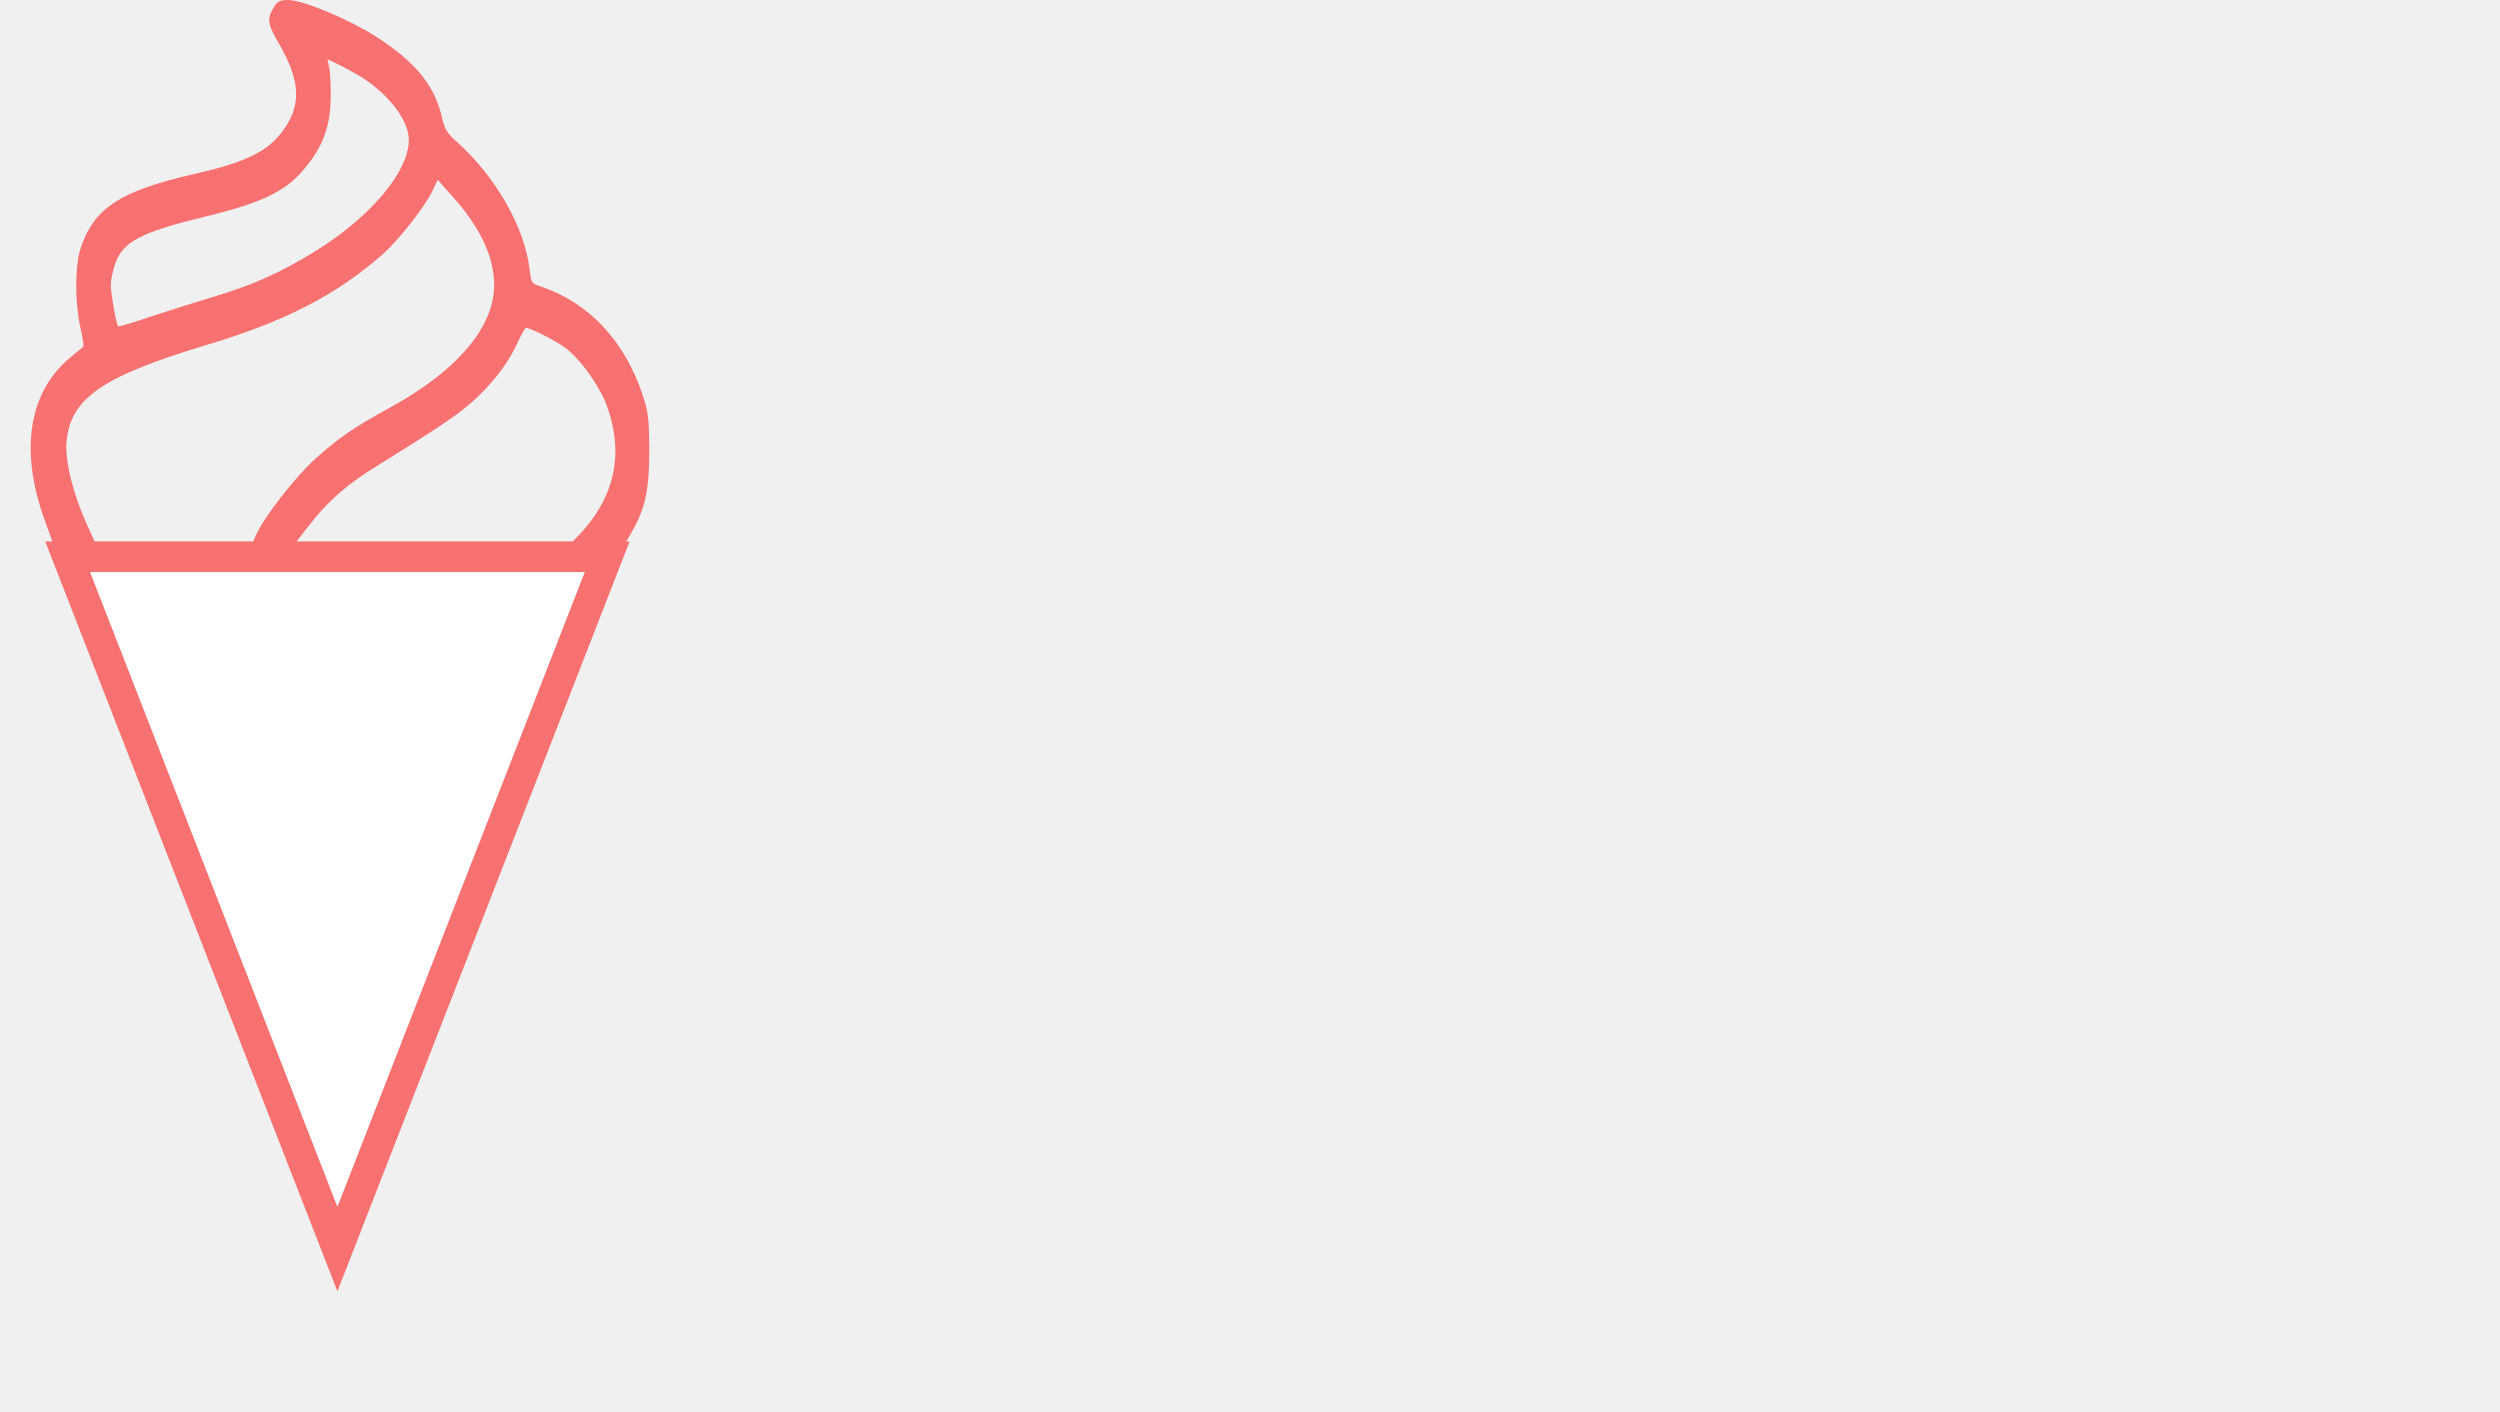
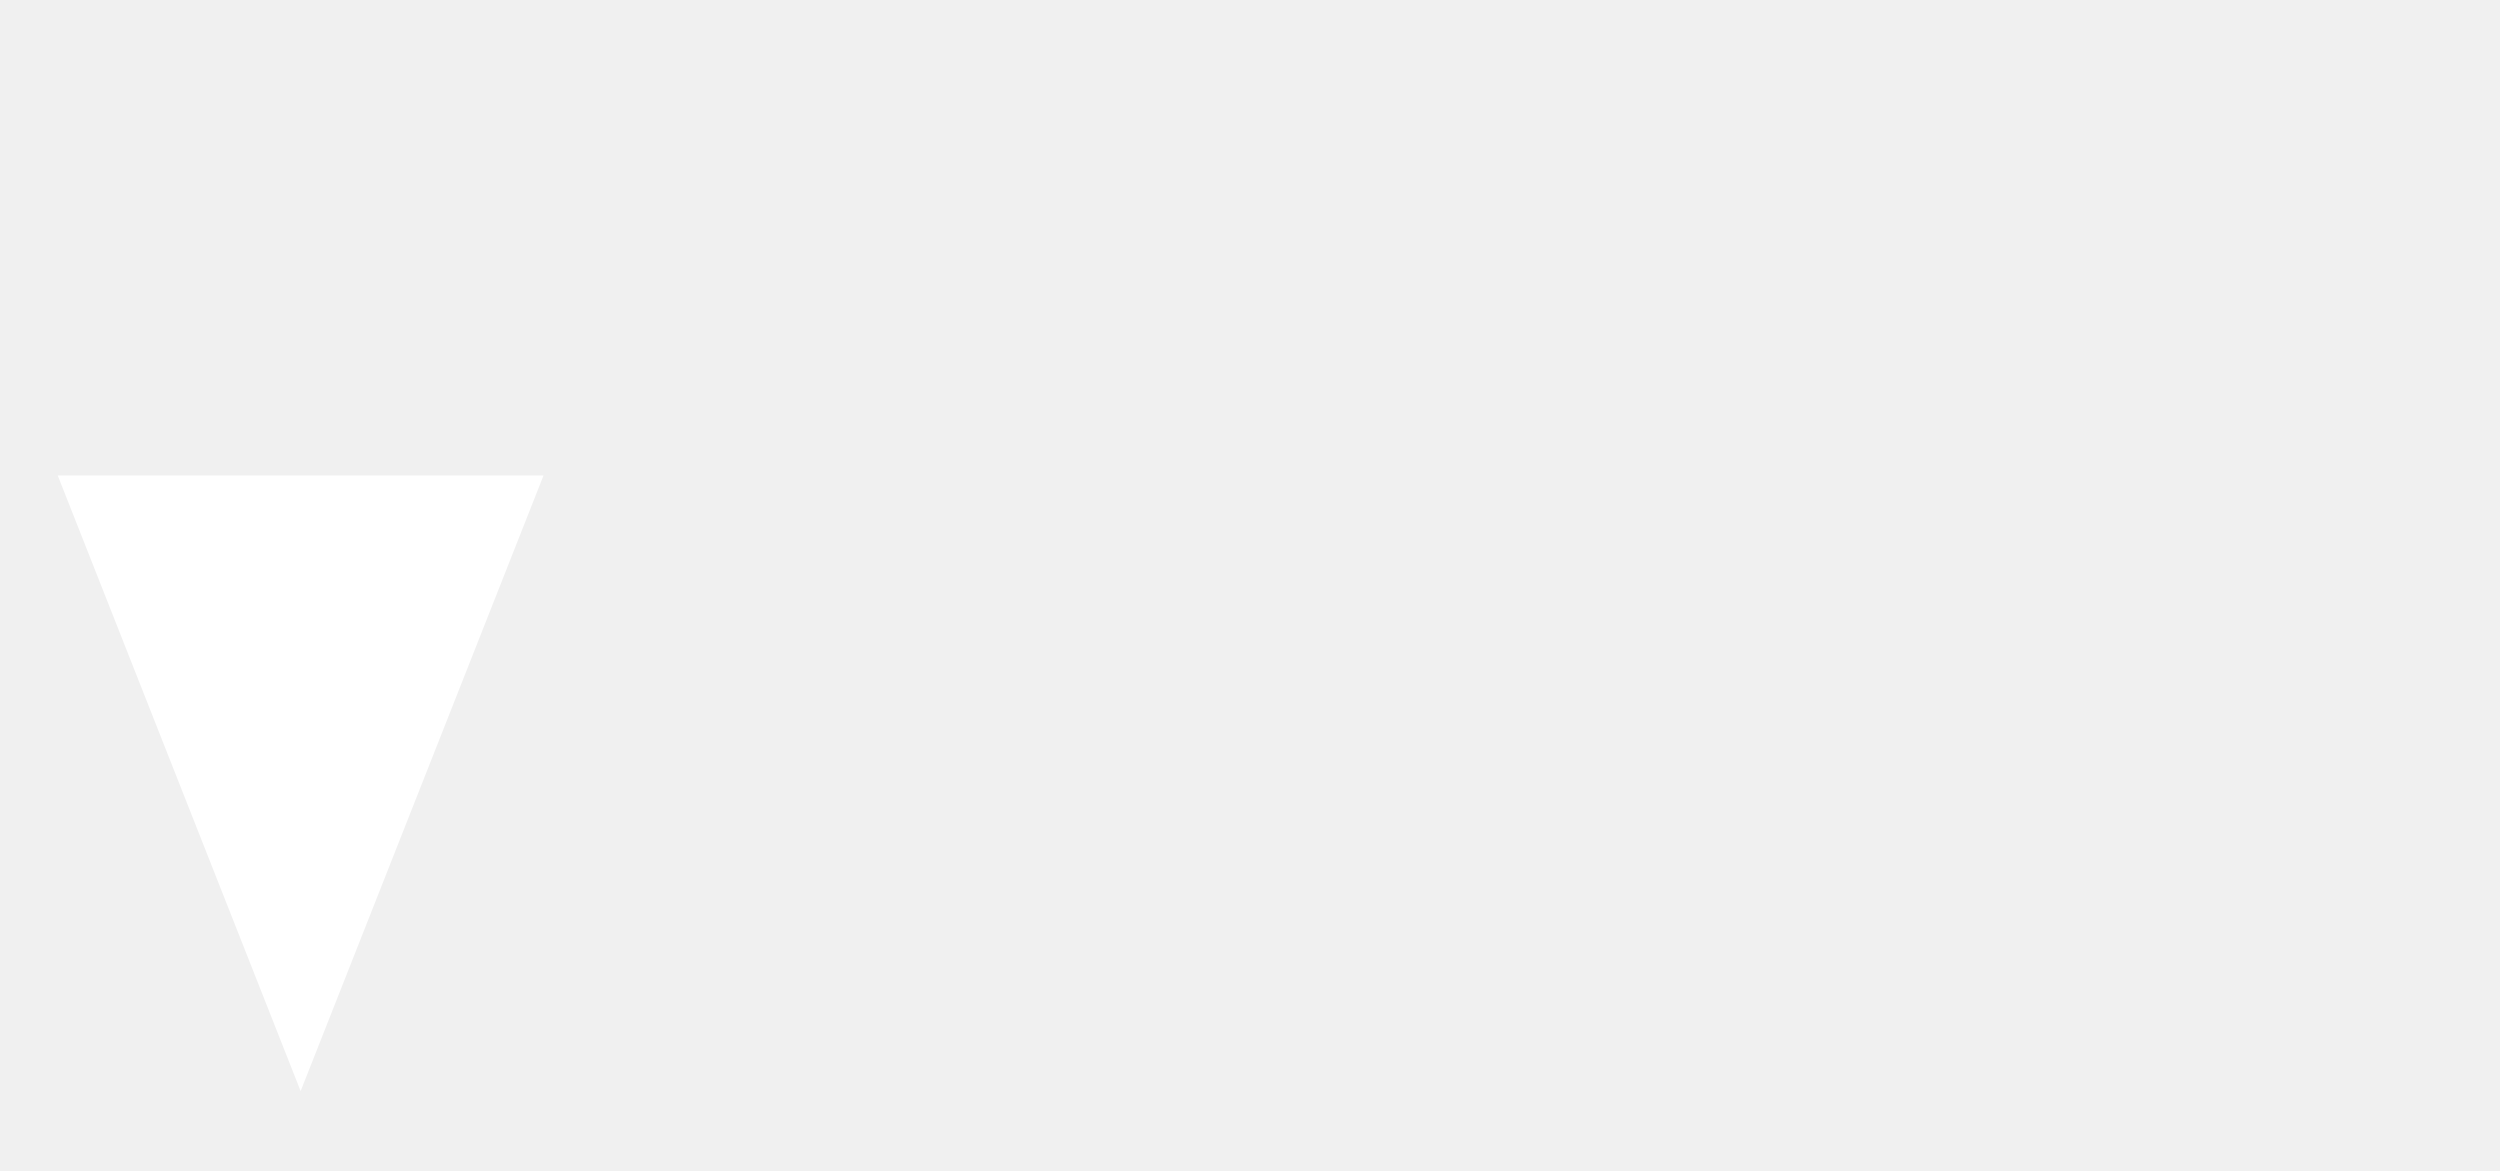
- <svg xmlns="http://www.w3.org/2000/svg" width="163" height="92" viewBox="0 0 163 92" fill="none">
-   <path d="M62.08 50.21C60.288 50.21 58.566 49.958 56.914 49.454C55.29 48.922 54.016 48.264 53.092 47.48L54.436 45.128C55.36 45.856 56.522 46.458 57.922 46.934C59.322 47.382 60.778 47.606 62.29 47.606C64.306 47.606 65.79 47.298 66.742 46.682C67.722 46.038 68.212 45.142 68.212 43.994C68.212 43.182 67.946 42.552 67.414 42.104C66.882 41.628 66.21 41.278 65.398 41.054C64.586 40.802 63.508 40.564 62.164 40.34C60.372 40.004 58.93 39.668 57.838 39.332C56.746 38.968 55.808 38.366 55.024 37.526C54.268 36.686 53.89 35.524 53.89 34.04C53.89 32.192 54.66 30.68 56.2 29.504C57.74 28.328 59.882 27.74 62.626 27.74C64.054 27.74 65.482 27.936 66.91 28.328C68.338 28.692 69.514 29.182 70.438 29.798L69.136 32.192C67.316 30.932 65.146 30.302 62.626 30.302C60.722 30.302 59.28 30.638 58.3 31.31C57.348 31.982 56.872 32.864 56.872 33.956C56.872 34.796 57.138 35.468 57.67 35.972C58.23 36.476 58.916 36.854 59.728 37.106C60.54 37.33 61.66 37.568 63.088 37.82C64.852 38.156 66.266 38.492 67.33 38.828C68.394 39.164 69.304 39.738 70.06 40.55C70.816 41.362 71.194 42.482 71.194 43.91C71.194 45.842 70.382 47.382 68.758 48.53C67.162 49.65 64.936 50.21 62.08 50.21ZM85.737 50.21C83.609 50.21 81.691 49.734 79.983 48.782C78.275 47.802 76.931 46.458 75.951 44.75C74.971 43.042 74.481 41.11 74.481 38.954C74.481 36.798 74.971 34.866 75.951 33.158C76.931 31.45 78.275 30.12 79.983 29.168C81.691 28.216 83.609 27.74 85.737 27.74C87.865 27.74 89.783 28.216 91.491 29.168C93.199 30.12 94.529 31.45 95.481 33.158C96.461 34.866 96.951 36.798 96.951 38.954C96.951 41.11 96.461 43.042 95.481 44.75C94.529 46.458 93.199 47.802 91.491 48.782C89.783 49.734 87.865 50.21 85.737 50.21ZM85.737 47.564C87.305 47.564 88.705 47.214 89.937 46.514C91.197 45.786 92.177 44.764 92.877 43.448C93.577 42.132 93.927 40.634 93.927 38.954C93.927 37.274 93.577 35.776 92.877 34.46C92.177 33.144 91.197 32.136 89.937 31.436C88.705 30.708 87.305 30.344 85.737 30.344C84.169 30.344 82.755 30.708 81.495 31.436C80.263 32.136 79.283 33.144 78.555 34.46C77.855 35.776 77.505 37.274 77.505 38.954C77.505 40.634 77.855 42.132 78.555 43.448C79.283 44.764 80.263 45.786 81.495 46.514C82.755 47.214 84.169 47.564 85.737 47.564ZM110.347 21.146C109.059 21.146 108.079 21.496 107.407 22.196C106.763 22.896 106.441 23.932 106.441 25.304V27.908H113.245V30.428H106.525V50H103.543V30.428H99.595V27.908H103.543V25.178C103.543 23.162 104.117 21.566 105.265 20.39C106.441 19.214 108.093 18.626 110.221 18.626C111.061 18.626 111.873 18.752 112.657 19.004C113.441 19.228 114.099 19.564 114.631 20.012L113.623 22.238C112.755 21.51 111.663 21.146 110.347 21.146ZM128.905 48.656C128.345 49.16 127.645 49.552 126.805 49.832C125.993 50.084 125.139 50.21 124.243 50.21C122.171 50.21 120.575 49.65 119.455 48.53C118.335 47.41 117.775 45.828 117.775 43.784V30.428H113.827V27.908H117.775V23.078H120.757V27.908H127.477V30.428H120.757V43.616C120.757 44.932 121.079 45.94 121.723 46.64C122.395 47.312 123.347 47.648 124.579 47.648C125.195 47.648 125.783 47.55 126.343 47.354C126.931 47.158 127.435 46.878 127.855 46.514L128.905 48.656ZM62.08 86.21C60.288 86.21 58.566 85.958 56.914 85.454C55.29 84.922 54.016 84.264 53.092 83.48L54.436 81.128C55.36 81.856 56.522 82.458 57.922 82.934C59.322 83.382 60.778 83.606 62.29 83.606C64.306 83.606 65.79 83.298 66.742 82.682C67.722 82.038 68.212 81.142 68.212 79.994C68.212 79.182 67.946 78.552 67.414 78.104C66.882 77.628 66.21 77.278 65.398 77.054C64.586 76.802 63.508 76.564 62.164 76.34C60.372 76.004 58.93 75.668 57.838 75.332C56.746 74.968 55.808 74.366 55.024 73.526C54.268 72.686 53.89 71.524 53.89 70.04C53.89 68.192 54.66 66.68 56.2 65.504C57.74 64.328 59.882 63.74 62.626 63.74C64.054 63.74 65.482 63.936 66.91 64.328C68.338 64.692 69.514 65.182 70.438 65.798L69.136 68.192C67.316 66.932 65.146 66.302 62.626 66.302C60.722 66.302 59.28 66.638 58.3 67.31C57.348 67.982 56.872 68.864 56.872 69.956C56.872 70.796 57.138 71.468 57.67 71.972C58.23 72.476 58.916 72.854 59.728 73.106C60.54 73.33 61.66 73.568 63.088 73.82C64.852 74.156 66.266 74.492 67.33 74.828C68.394 75.164 69.304 75.738 70.06 76.55C70.816 77.362 71.194 78.482 71.194 79.91C71.194 81.842 70.382 83.382 68.758 84.53C67.162 85.65 64.936 86.21 62.08 86.21ZM95.943 75.878H77.463C77.631 78.174 78.513 80.036 80.109 81.464C81.705 82.864 83.721 83.564 86.157 83.564C87.529 83.564 88.789 83.326 89.937 82.85C91.085 82.346 92.079 81.618 92.919 80.666L94.599 82.598C93.619 83.774 92.387 84.67 90.903 85.286C89.447 85.902 87.837 86.21 86.073 86.21C83.805 86.21 81.789 85.734 80.025 84.782C78.289 83.802 76.931 82.458 75.951 80.75C74.971 79.042 74.481 77.11 74.481 74.954C74.481 72.798 74.943 70.866 75.867 69.158C76.819 67.45 78.107 66.12 79.731 65.168C81.383 64.216 83.231 63.74 85.275 63.74C87.319 63.74 89.153 64.216 90.777 65.168C92.401 66.12 93.675 67.45 94.599 69.158C95.523 70.838 95.985 72.77 95.985 74.954L95.943 75.878ZM85.275 66.302C83.147 66.302 81.355 66.988 79.899 68.36C78.471 69.704 77.659 71.468 77.463 73.652H93.129C92.933 71.468 92.107 69.704 90.651 68.36C89.223 66.988 87.431 66.302 85.275 66.302ZM104.91 68.234C105.61 66.75 106.646 65.63 108.018 64.874C109.418 64.118 111.14 63.74 113.184 63.74V66.638L112.47 66.596C110.146 66.596 108.326 67.31 107.01 68.738C105.694 70.166 105.036 72.168 105.036 74.744V86H102.054V63.908H104.91V68.234ZM138.091 63.908L128.263 86H125.197L115.411 63.908H118.519L126.793 82.724L135.151 63.908H138.091ZM160.912 75.878H142.432C142.6 78.174 143.482 80.036 145.078 81.464C146.674 82.864 148.69 83.564 151.126 83.564C152.498 83.564 153.758 83.326 154.906 82.85C156.054 82.346 157.048 81.618 157.888 80.666L159.568 82.598C158.588 83.774 157.356 84.67 155.872 85.286C154.416 85.902 152.806 86.21 151.042 86.21C148.774 86.21 146.758 85.734 144.994 84.782C143.258 83.802 141.9 82.458 140.92 80.75C139.94 79.042 139.45 77.11 139.45 74.954C139.45 72.798 139.912 70.866 140.836 69.158C141.788 67.45 143.076 66.12 144.7 65.168C146.352 64.216 148.2 63.74 150.244 63.74C152.288 63.74 154.122 64.216 155.746 65.168C157.37 66.12 158.644 67.45 159.568 69.158C160.492 70.838 160.954 72.77 160.954 74.954L160.912 75.878ZM150.244 66.302C148.116 66.302 146.324 66.988 144.868 68.36C143.44 69.704 142.628 71.468 142.432 73.652H158.098C157.902 71.468 157.076 69.704 155.62 68.36C154.192 66.988 152.4 66.302 150.244 66.302Z" />
-   <path d="M17.837 0.501C17.395 1.232 17.44 1.56 18.19 2.85C19.604 5.295 19.663 6.874 18.441 8.53C17.44 9.897 15.997 10.59 12.596 11.361C7.827 12.458 6.148 13.556 5.265 16.155C4.882 17.291 4.868 19.602 5.236 21.335C5.383 21.989 5.471 22.567 5.442 22.586C5.412 22.625 5.044 22.933 4.617 23.279C1.85 25.552 1.246 29.402 2.954 34.024L3.528 35.622H4.926H6.31L5.677 34.216C4.779 32.272 4.22 30.019 4.338 28.806C4.588 25.975 6.649 24.55 13.406 22.509C18.588 20.969 21.974 19.217 25.036 16.502C25.978 15.654 27.656 13.536 28.142 12.554L28.54 11.726L29.57 12.882C31.189 14.711 32.073 16.463 32.205 18.177C32.441 21.084 29.997 24.088 25.33 26.63C23.137 27.824 22.047 28.575 20.59 29.884C19.265 31.078 17.233 33.677 16.689 34.89L16.365 35.622H17.719H19.088L20.104 34.313C21.414 32.637 22.577 31.617 24.565 30.385C28.981 27.65 30.07 26.899 31.16 25.86C32.411 24.646 33.221 23.511 33.824 22.182C34.031 21.739 34.237 21.373 34.295 21.373C34.575 21.373 36.15 22.182 36.813 22.644C37.74 23.299 39.021 25.051 39.507 26.302C40.773 29.595 40.081 32.599 37.461 35.179L37.034 35.603L38.874 35.564L40.699 35.526L41.17 34.717C42.068 33.176 42.333 31.963 42.333 29.364C42.319 27.304 42.274 26.919 41.936 25.86C40.773 22.259 38.417 19.736 35.252 18.677C34.663 18.485 34.634 18.446 34.531 17.58C34.222 14.826 32.308 11.495 29.761 9.223C29.143 8.684 28.981 8.414 28.805 7.606C28.333 5.565 27.067 4.024 24.521 2.388C22.695 1.232 19.751 -2.04891e-07 18.779 -2.04891e-07C18.264 -2.04891e-07 18.073 0.096 17.837 0.501ZM23.313 4.872C25.242 6.008 26.655 7.798 26.655 9.127C26.655 11.168 24.182 14.133 20.605 16.348C18.338 17.753 16.556 18.562 13.921 19.351C12.626 19.736 10.712 20.353 9.652 20.699C8.607 21.065 7.724 21.315 7.694 21.277C7.576 21.123 7.223 19.101 7.223 18.581C7.223 18.254 7.356 17.657 7.503 17.214C8.003 15.77 9.152 15.154 13.259 14.152C17.322 13.171 18.779 12.419 20.119 10.667C21.12 9.377 21.547 8.087 21.562 6.354C21.576 5.565 21.532 4.679 21.459 4.39L21.355 3.87L21.9 4.121C22.209 4.275 22.842 4.602 23.313 4.872Z" fill="#F87171" />
-   <path d="M4.41 36.299L22 81.441L39.59 36.299H4.41Z" fill="white" stroke="#F87171" stroke-width="2" />
+ <svg xmlns="http://www.w3.org/2000/svg" width="158" height="74" viewBox="0 0 158 74" fill="none">
+   <path d="M57.08 35.21C55.288 35.21 53.566 34.958 51.914 34.454C50.29 33.922 49.016 33.264 48.092 32.48L49.436 30.128C50.36 30.856 51.522 31.458 52.922 31.934C54.322 32.382 55.778 32.606 57.29 32.606C59.306 32.606 60.79 32.298 61.742 31.682C62.722 31.038 63.212 30.142 63.212 28.994C63.212 28.182 62.946 27.552 62.414 27.104C61.882 26.628 61.21 26.278 60.398 26.054C59.586 25.802 58.508 25.564 57.164 25.34C55.372 25.004 53.93 24.668 52.838 24.332C51.746 23.968 50.808 23.366 50.024 22.526C49.268 21.686 48.89 20.524 48.89 19.04C48.89 17.192 49.66 15.68 51.2 14.504C52.74 13.328 54.882 12.74 57.626 12.74C59.054 12.74 60.482 12.936 61.91 13.328C63.338 13.692 64.514 14.182 65.438 14.798L64.136 17.192C62.316 15.932 60.146 15.302 57.626 15.302C55.722 15.302 54.28 15.638 53.3 16.31C52.348 16.982 51.872 17.864 51.872 18.956C51.872 19.796 52.138 20.468 52.67 20.972C53.23 21.476 53.916 21.854 54.728 22.106C55.54 22.33 56.66 22.568 58.088 22.82C59.852 23.156 61.266 23.492 62.33 23.828C63.394 24.164 64.304 24.738 65.06 25.55C65.816 26.362 66.194 27.482 66.194 28.91C66.194 30.842 65.382 32.382 63.758 33.53C62.162 34.65 59.936 35.21 57.08 35.21ZM80.737 35.21C78.609 35.21 76.691 34.734 74.983 33.782C73.275 32.802 71.931 31.458 70.951 29.75C69.971 28.042 69.481 26.11 69.481 23.954C69.481 21.798 69.971 19.866 70.951 18.158C71.931 16.45 73.275 15.12 74.983 14.168C76.691 13.216 78.609 12.74 80.737 12.74C82.865 12.74 84.783 13.216 86.491 14.168C88.199 15.12 89.529 16.45 90.481 18.158C91.461 19.866 91.951 21.798 91.951 23.954C91.951 26.11 91.461 28.042 90.481 29.75C89.529 31.458 88.199 32.802 86.491 33.782C84.783 34.734 82.865 35.21 80.737 35.21ZM80.737 32.564C82.305 32.564 83.705 32.214 84.937 31.514C86.197 30.786 87.177 29.764 87.877 28.448C88.577 27.132 88.927 25.634 88.927 23.954C88.927 22.274 88.577 20.776 87.877 19.46C87.177 18.144 86.197 17.136 84.937 16.436C83.705 15.708 82.305 15.344 80.737 15.344C79.169 15.344 77.755 15.708 76.495 16.436C75.263 17.136 74.283 18.144 73.555 19.46C72.855 20.776 72.505 22.274 72.505 23.954C72.505 25.634 72.855 27.132 73.555 28.448C74.283 29.764 75.263 30.786 76.495 31.514C77.755 32.214 79.169 32.564 80.737 32.564ZM105.347 6.146C104.059 6.146 103.079 6.496 102.407 7.196C101.763 7.896 101.441 8.932 101.441 10.304V12.908H108.245V15.428H101.525V35H98.543V15.428H94.595V12.908H98.543V10.178C98.543 8.162 99.117 6.566 100.265 5.39C101.441 4.214 103.093 3.626 105.221 3.626C106.061 3.626 106.873 3.752 107.657 4.004C108.441 4.228 109.099 4.564 109.631 5.012L108.623 7.238C107.755 6.51 106.663 6.146 105.347 6.146ZM123.905 33.656C123.345 34.16 122.645 34.552 121.805 34.832C120.993 35.084 120.139 35.21 119.243 35.21C117.171 35.21 115.575 34.65 114.455 33.53C113.335 32.41 112.775 30.828 112.775 28.784V15.428H108.827V12.908H112.775V8.078H115.757V12.908H122.477V15.428H115.757V28.616C115.757 29.932 116.079 30.94 116.723 31.64C117.395 32.312 118.347 32.648 119.579 32.648C120.195 32.648 120.783 32.55 121.343 32.354C121.931 32.158 122.435 31.878 122.855 31.514L123.905 33.656ZM57.08 71.21C55.288 71.21 53.566 70.958 51.914 70.454C50.29 69.922 49.016 69.264 48.092 68.48L49.436 66.128C50.36 66.856 51.522 67.458 52.922 67.934C54.322 68.382 55.778 68.606 57.29 68.606C59.306 68.606 60.79 68.298 61.742 67.682C62.722 67.038 63.212 66.142 63.212 64.994C63.212 64.182 62.946 63.552 62.414 63.104C61.882 62.628 61.21 62.278 60.398 62.054C59.586 61.802 58.508 61.564 57.164 61.34C55.372 61.004 53.93 60.668 52.838 60.332C51.746 59.968 50.808 59.366 50.024 58.526C49.268 57.686 48.89 56.524 48.89 55.04C48.89 53.192 49.66 51.68 51.2 50.504C52.74 49.328 54.882 48.74 57.626 48.74C59.054 48.74 60.482 48.936 61.91 49.328C63.338 49.692 64.514 50.182 65.438 50.798L64.136 53.192C62.316 51.932 60.146 51.302 57.626 51.302C55.722 51.302 54.28 51.638 53.3 52.31C52.348 52.982 51.872 53.864 51.872 54.956C51.872 55.796 52.138 56.468 52.67 56.972C53.23 57.476 53.916 57.854 54.728 58.106C55.54 58.33 56.66 58.568 58.088 58.82C59.852 59.156 61.266 59.492 62.33 59.828C63.394 60.164 64.304 60.738 65.06 61.55C65.816 62.362 66.194 63.482 66.194 64.91C66.194 66.842 65.382 68.382 63.758 69.53C62.162 70.65 59.936 71.21 57.08 71.21ZM90.943 60.878H72.463C72.631 63.174 73.513 65.036 75.109 66.464C76.705 67.864 78.721 68.564 81.157 68.564C82.529 68.564 83.789 68.326 84.937 67.85C86.085 67.346 87.079 66.618 87.919 65.666L89.599 67.598C88.619 68.774 87.387 69.67 85.903 70.286C84.447 70.902 82.837 71.21 81.073 71.21C78.805 71.21 76.789 70.734 75.025 69.782C73.289 68.802 71.931 67.458 70.951 65.75C69.971 64.042 69.481 62.11 69.481 59.954C69.481 57.798 69.943 55.866 70.867 54.158C71.819 52.45 73.107 51.12 74.731 50.168C76.383 49.216 78.231 48.74 80.275 48.74C82.319 48.74 84.153 49.216 85.777 50.168C87.401 51.12 88.675 52.45 89.599 54.158C90.523 55.838 90.985 57.77 90.985 59.954L90.943 60.878ZM80.275 51.302C78.147 51.302 76.355 51.988 74.899 53.36C73.471 54.704 72.659 56.468 72.463 58.652H88.129C87.933 56.468 87.107 54.704 85.651 53.36C84.223 51.988 82.431 51.302 80.275 51.302ZM99.91 53.234C100.61 51.75 101.646 50.63 103.018 49.874C104.418 49.118 106.14 48.74 108.184 48.74V51.638L107.47 51.596C105.146 51.596 103.326 52.31 102.01 53.738C100.694 55.166 100.036 57.168 100.036 59.744V71H97.055V48.908H99.91V53.234ZM133.091 48.908L123.263 71H120.197L110.411 48.908H113.519L121.793 67.724L130.151 48.908H133.091ZM155.912 60.878H137.432C137.6 63.174 138.482 65.036 140.078 66.464C141.674 67.864 143.69 68.564 146.126 68.564C147.498 68.564 148.758 68.326 149.906 67.85C151.054 67.346 152.048 66.618 152.888 65.666L154.568 67.598C153.588 68.774 152.356 69.67 150.872 70.286C149.416 70.902 147.806 71.21 146.042 71.21C143.774 71.21 141.758 70.734 139.994 69.782C138.258 68.802 136.9 67.458 135.92 65.75C134.94 64.042 134.45 62.11 134.45 59.954C134.45 57.798 134.912 55.866 135.836 54.158C136.788 52.45 138.076 51.12 139.7 50.168C141.352 49.216 143.2 48.74 145.244 48.74C147.288 48.74 149.122 49.216 150.746 50.168C152.37 51.12 153.644 52.45 154.568 54.158C155.492 55.838 155.954 57.77 155.954 59.954L155.912 60.878ZM145.244 51.302C143.116 51.302 141.324 51.988 139.868 53.36C138.44 54.704 137.628 56.468 137.432 58.652H153.098C152.902 56.468 152.076 54.704 150.62 53.36C149.192 51.988 147.4 51.302 145.244 51.302Z" />
+   <path d="M3.648 30.049L19 68.957L34.352 30.049H3.648Z" fill="white" stroke-width="3" />
+   <path d="M15.405 0.421C15.023 1.037 15.062 1.312 15.71 2.398C16.93 4.456 16.981 5.784 15.926 7.177C15.062 8.328 13.816 8.911 10.879 9.559C6.759 10.483 5.31 11.406 4.547 13.594C4.217 14.549 4.204 16.494 4.522 17.952C4.649 18.503 4.725 18.989 4.7 19.005C4.674 19.037 4.356 19.297 3.988 19.588C1.598 21.5 1.076 24.74 2.551 28.629L3.047 29.974H4.255H5.45L4.903 28.791C4.128 27.154 3.644 25.259 3.746 24.238C3.962 21.857 5.742 20.657 11.578 18.94C16.053 17.644 18.977 16.17 21.622 13.885C22.436 13.172 23.885 11.39 24.305 10.564L24.648 9.867L25.538 10.839C26.936 12.378 27.699 13.853 27.814 15.295C28.017 17.741 25.906 20.269 21.876 22.407C19.982 23.412 19.041 24.044 17.782 25.145C16.638 26.15 14.883 28.337 14.413 29.358L14.133 29.974H15.303H16.485L17.363 28.872C18.494 27.462 19.499 26.604 21.215 25.567C25.029 23.266 25.97 22.634 26.911 21.759C27.991 20.738 28.691 19.783 29.212 18.665C29.39 18.292 29.568 17.984 29.619 17.984C29.86 17.984 31.221 18.665 31.793 19.053C32.594 19.604 33.7 21.079 34.12 22.132C35.213 24.902 34.615 27.43 32.352 29.601L31.984 29.957L33.573 29.925L35.149 29.893L35.556 29.212C36.332 27.916 36.561 26.895 36.561 24.708C36.548 22.974 36.51 22.65 36.217 21.759C35.213 18.73 33.179 16.607 30.445 15.716C29.937 15.554 29.911 15.521 29.822 14.792C29.555 12.476 27.902 9.673 25.703 7.761C25.169 7.307 25.029 7.08 24.877 6.4C24.47 4.682 23.376 3.386 21.177 2.009C19.6 1.037 17.058 -7.32392e-06 16.218 -7.32392e-06C15.774 -7.32392e-06 15.608 0.081 15.405 0.421ZM20.134 4.099C21.8 5.055 23.02 6.562 23.02 7.68C23.02 9.397 20.884 11.892 17.795 13.755C15.837 14.938 14.299 15.619 12.023 16.283C10.904 16.607 9.251 17.125 8.336 17.417C7.433 17.725 6.67 17.936 6.645 17.903C6.543 17.774 6.238 16.072 6.238 15.635C6.238 15.36 6.353 14.857 6.48 14.485C6.912 13.269 7.904 12.751 11.451 11.909C14.96 11.082 16.218 10.45 17.375 8.976C18.24 7.89 18.609 6.805 18.621 5.347C18.634 4.682 18.596 3.937 18.532 3.694L18.443 3.257L18.914 3.467C19.181 3.597 19.727 3.872 20.134 4.099Z" />
</svg>
